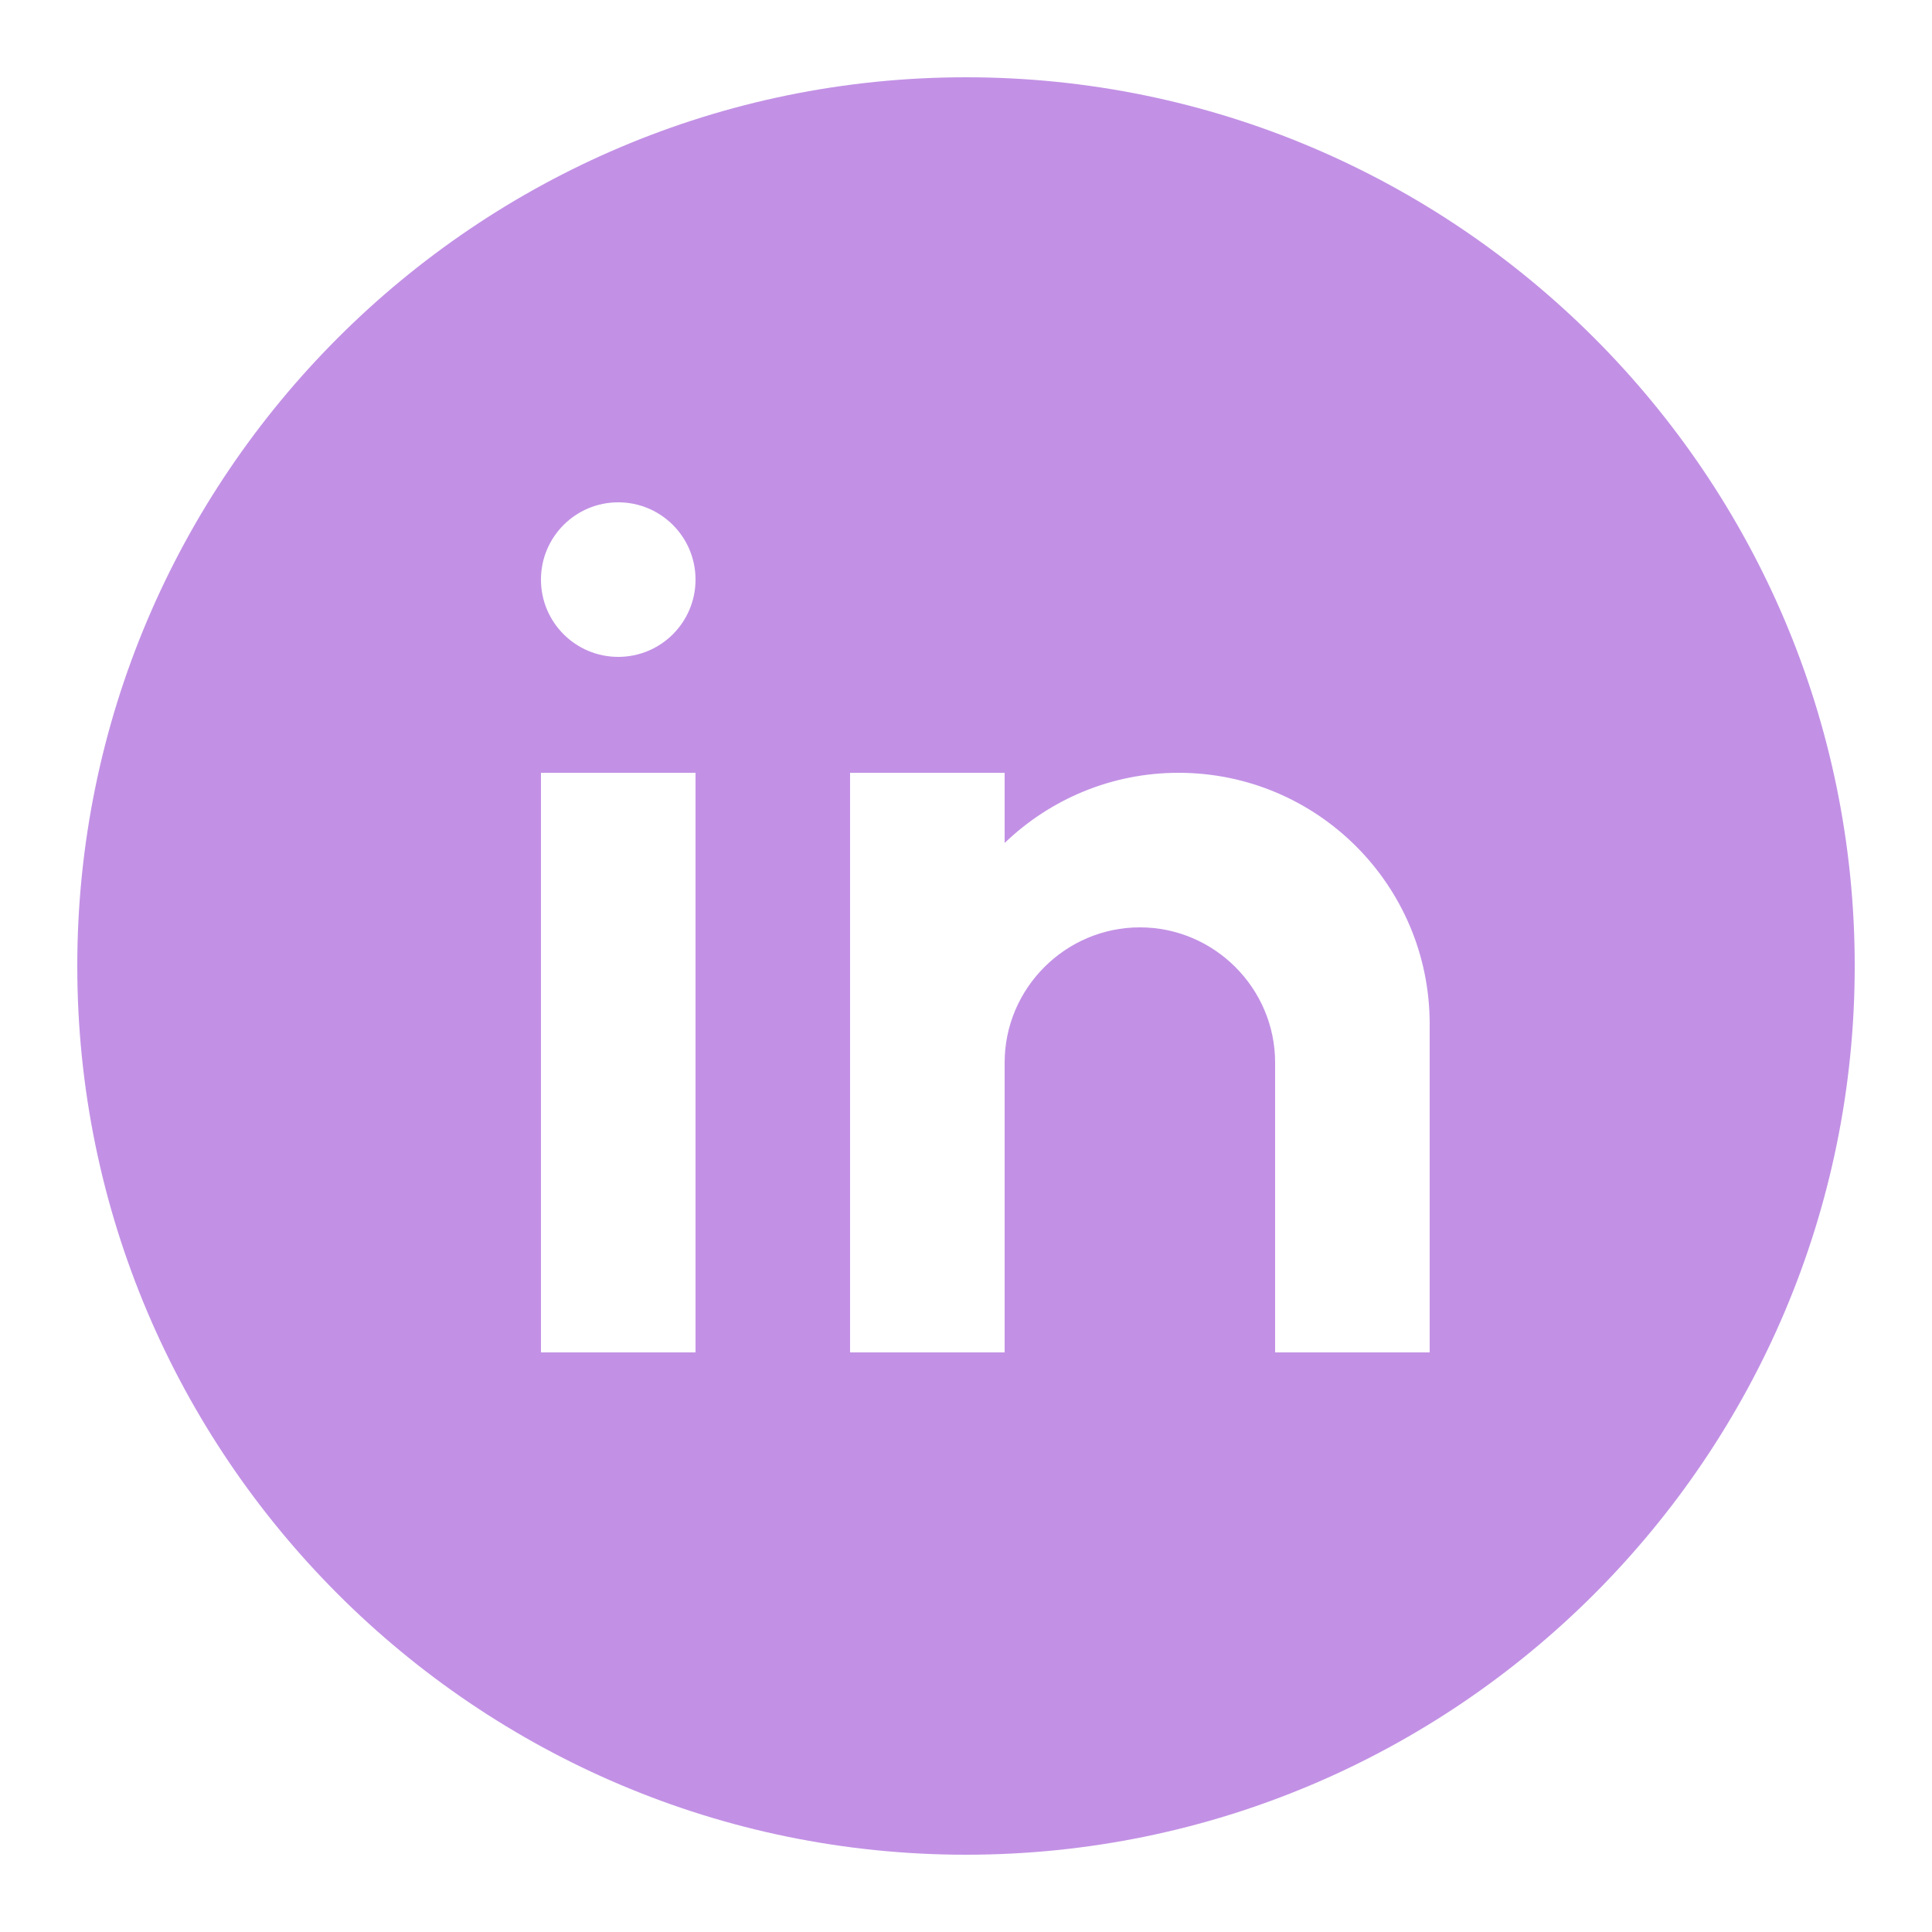
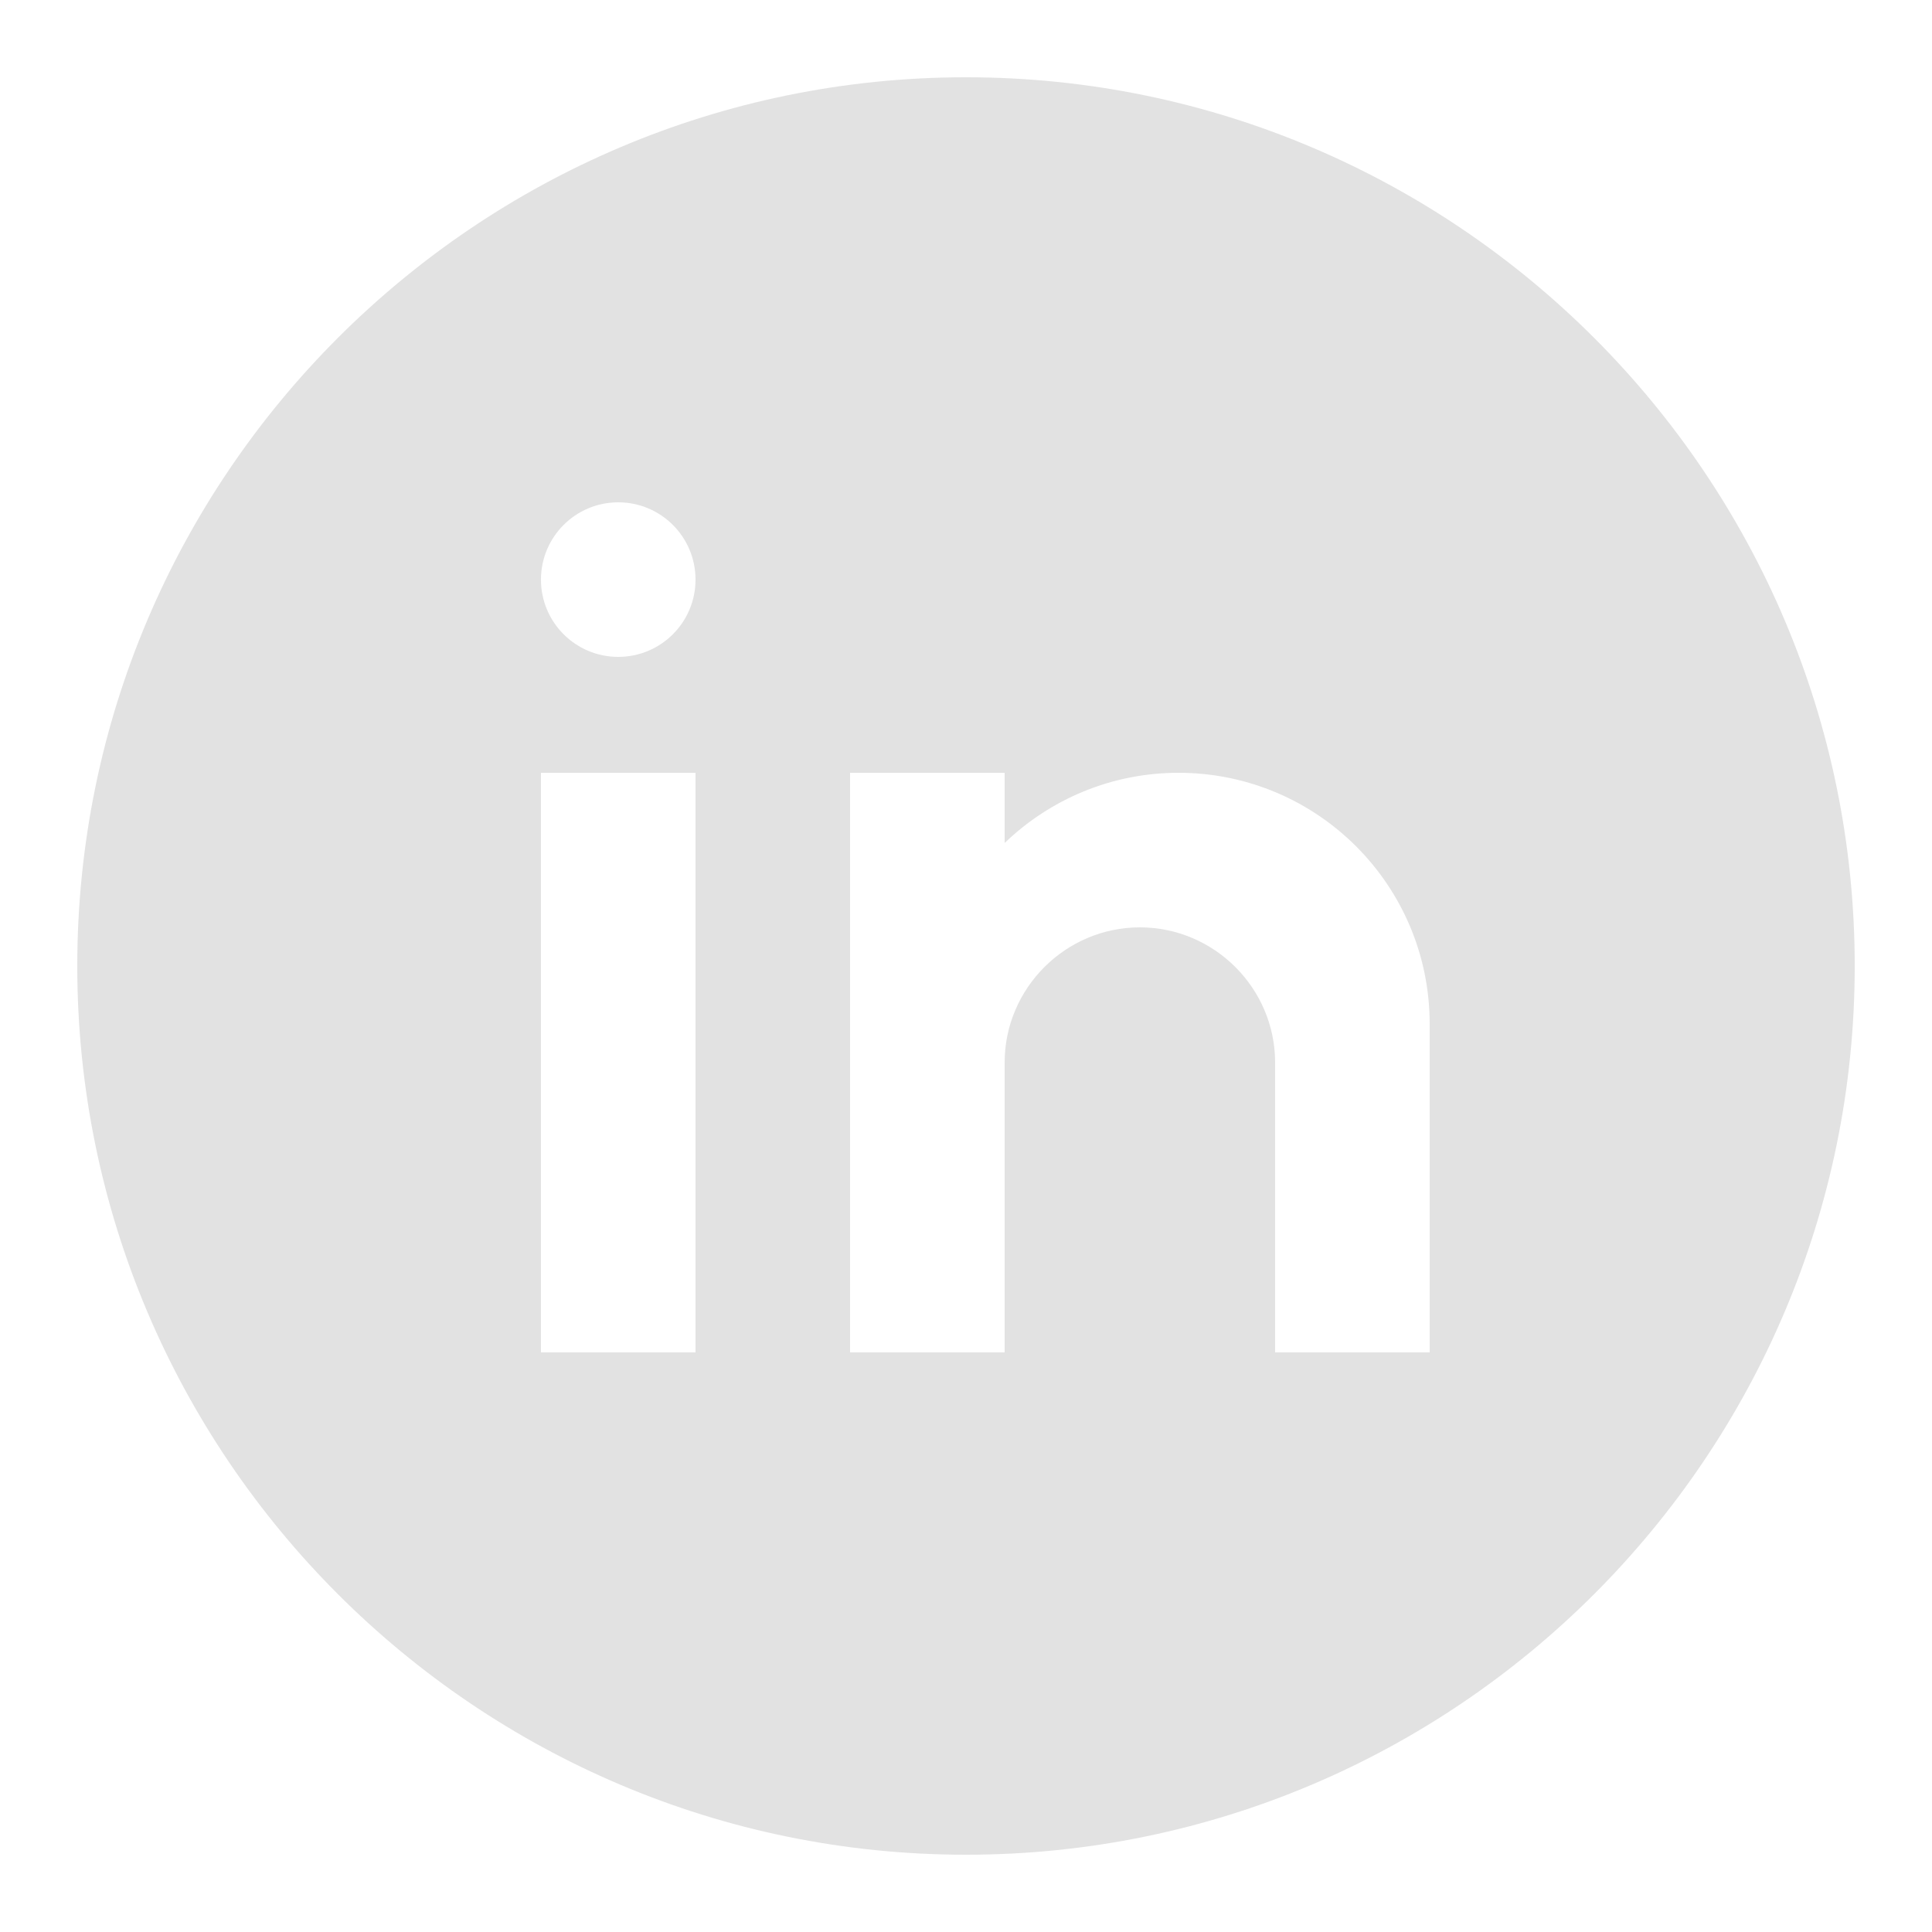
- <svg xmlns="http://www.w3.org/2000/svg" viewBox="0 0 50 50" width="50px" height="50px">
-   <path d="M25,2C12.318,2,2,12.317,2,25s10.318,23,23,23s23-10.317,23-23S37.682,2,25,2z M18,35h-4V20h4V35z M16,17 c-1.105,0-2-0.895-2-2c0-1.105,0.895-2,2-2s2,0.895,2,2C18,16.105,17.105,17,16,17z M37,35h-4v-5v-2.5c0-1.925-1.575-3.5-3.5-3.5 S26,25.575,26,27.5V35h-4V20h4v1.816C27.168,20.694,28.752,20,30.5,20c3.59,0,6.5,2.91,6.5,6.5V35z" fill="rgb(194, 145, 229)" />
+ <svg xmlns="http://www.w3.org/2000/svg" viewBox="0,0,256,256" width="50px" height="50px">
+   <g fill-opacity="0.867" fill="#dddddd" fill-rule="nonzero" stroke="none" stroke-width="1" stroke-linecap="butt" stroke-linejoin="miter" stroke-miterlimit="10" stroke-dasharray="" stroke-dashoffset="0" font-family="none" font-weight="none" font-size="none" text-anchor="none" style="mix-blend-mode: normal">
+     <g transform="scale(5.12,5.12)">
+       <path d="M25,2c-12.682,0 -23,10.317 -23,23c0,12.683 10.318,23 23,23c12.682,0 23,-10.317 23,-23c0,-12.683 -10.318,-23 -23,-23zM18,35h-4v-15h4zM16,17c-1.105,0 -2,-0.895 -2,-2c0,-1.105 0.895,-2 2,-2c1.105,0 2,0.895 2,2c0,1.105 -0.895,2 -2,2zM37,35h-4v-5v-2.5c0,-1.925 -1.575,-3.5 -3.5,-3.5c-1.925,0 -3.5,1.575 -3.5,3.5v7.5h-4v-15h4v1.816c1.168,-1.122 2.752,-1.816 4.5,-1.816c3.59,0 6.5,2.91 6.5,6.5z" />
+     </g>
+   </g>
</svg>
